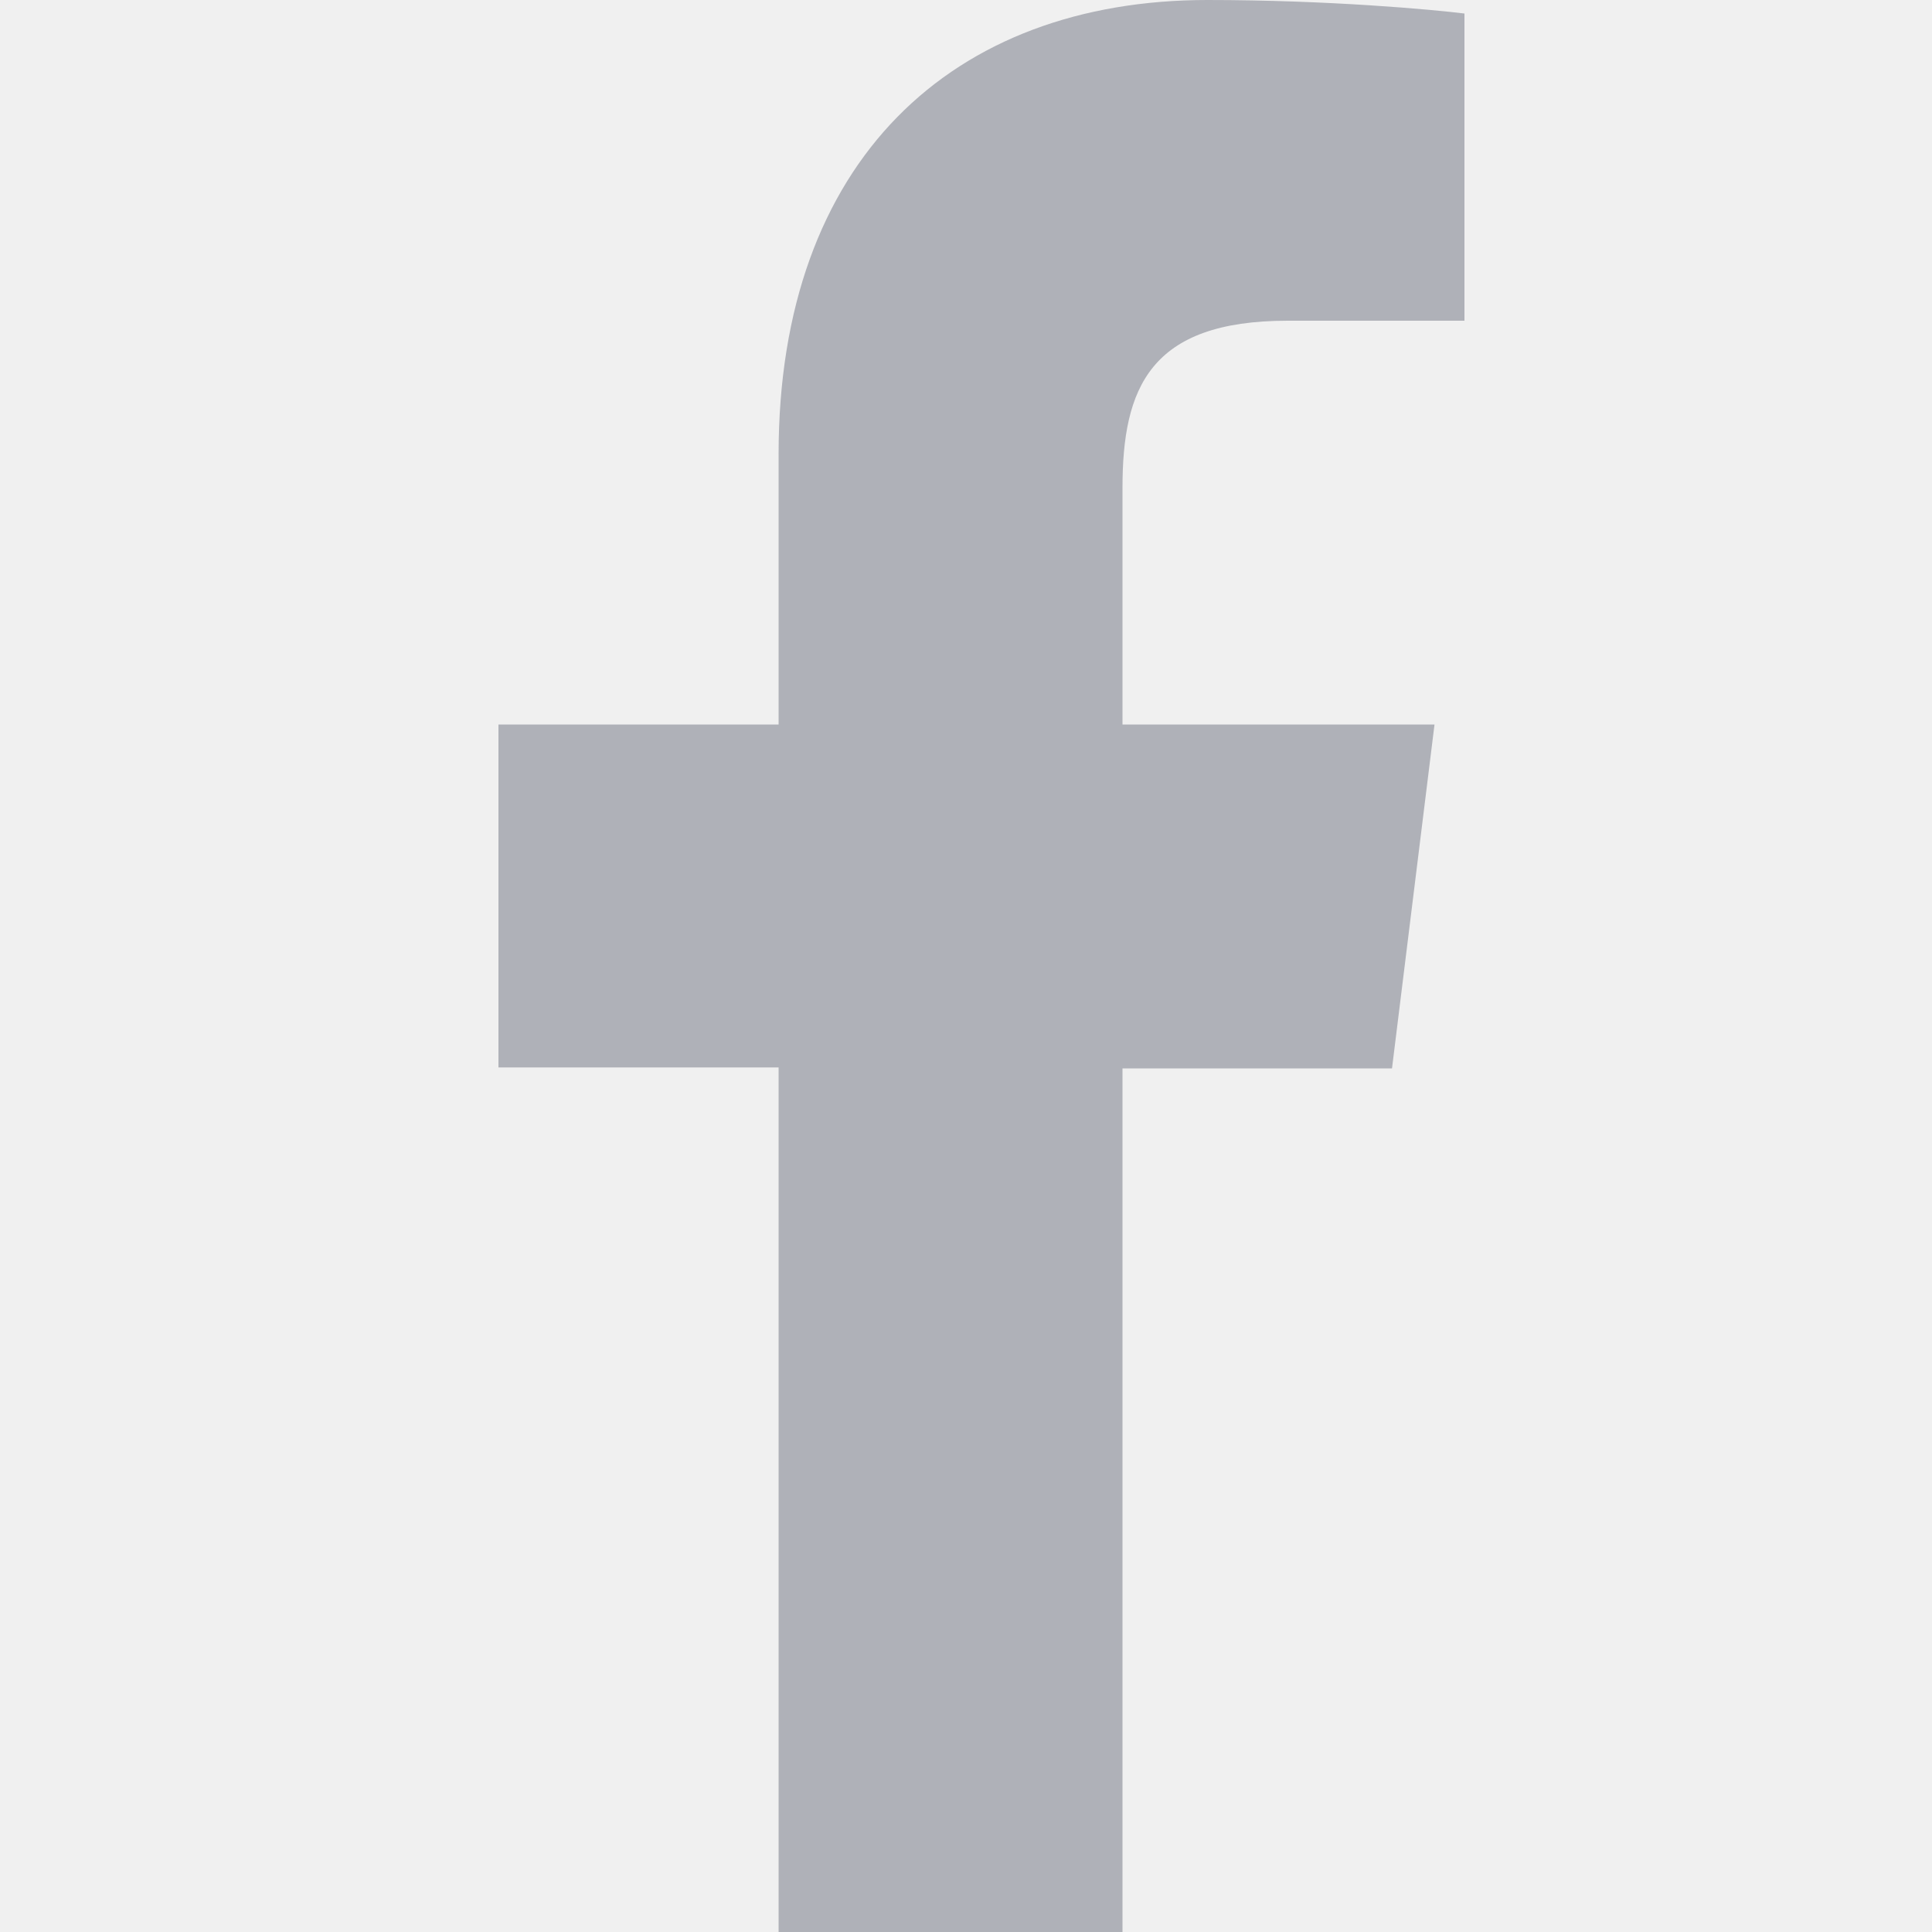
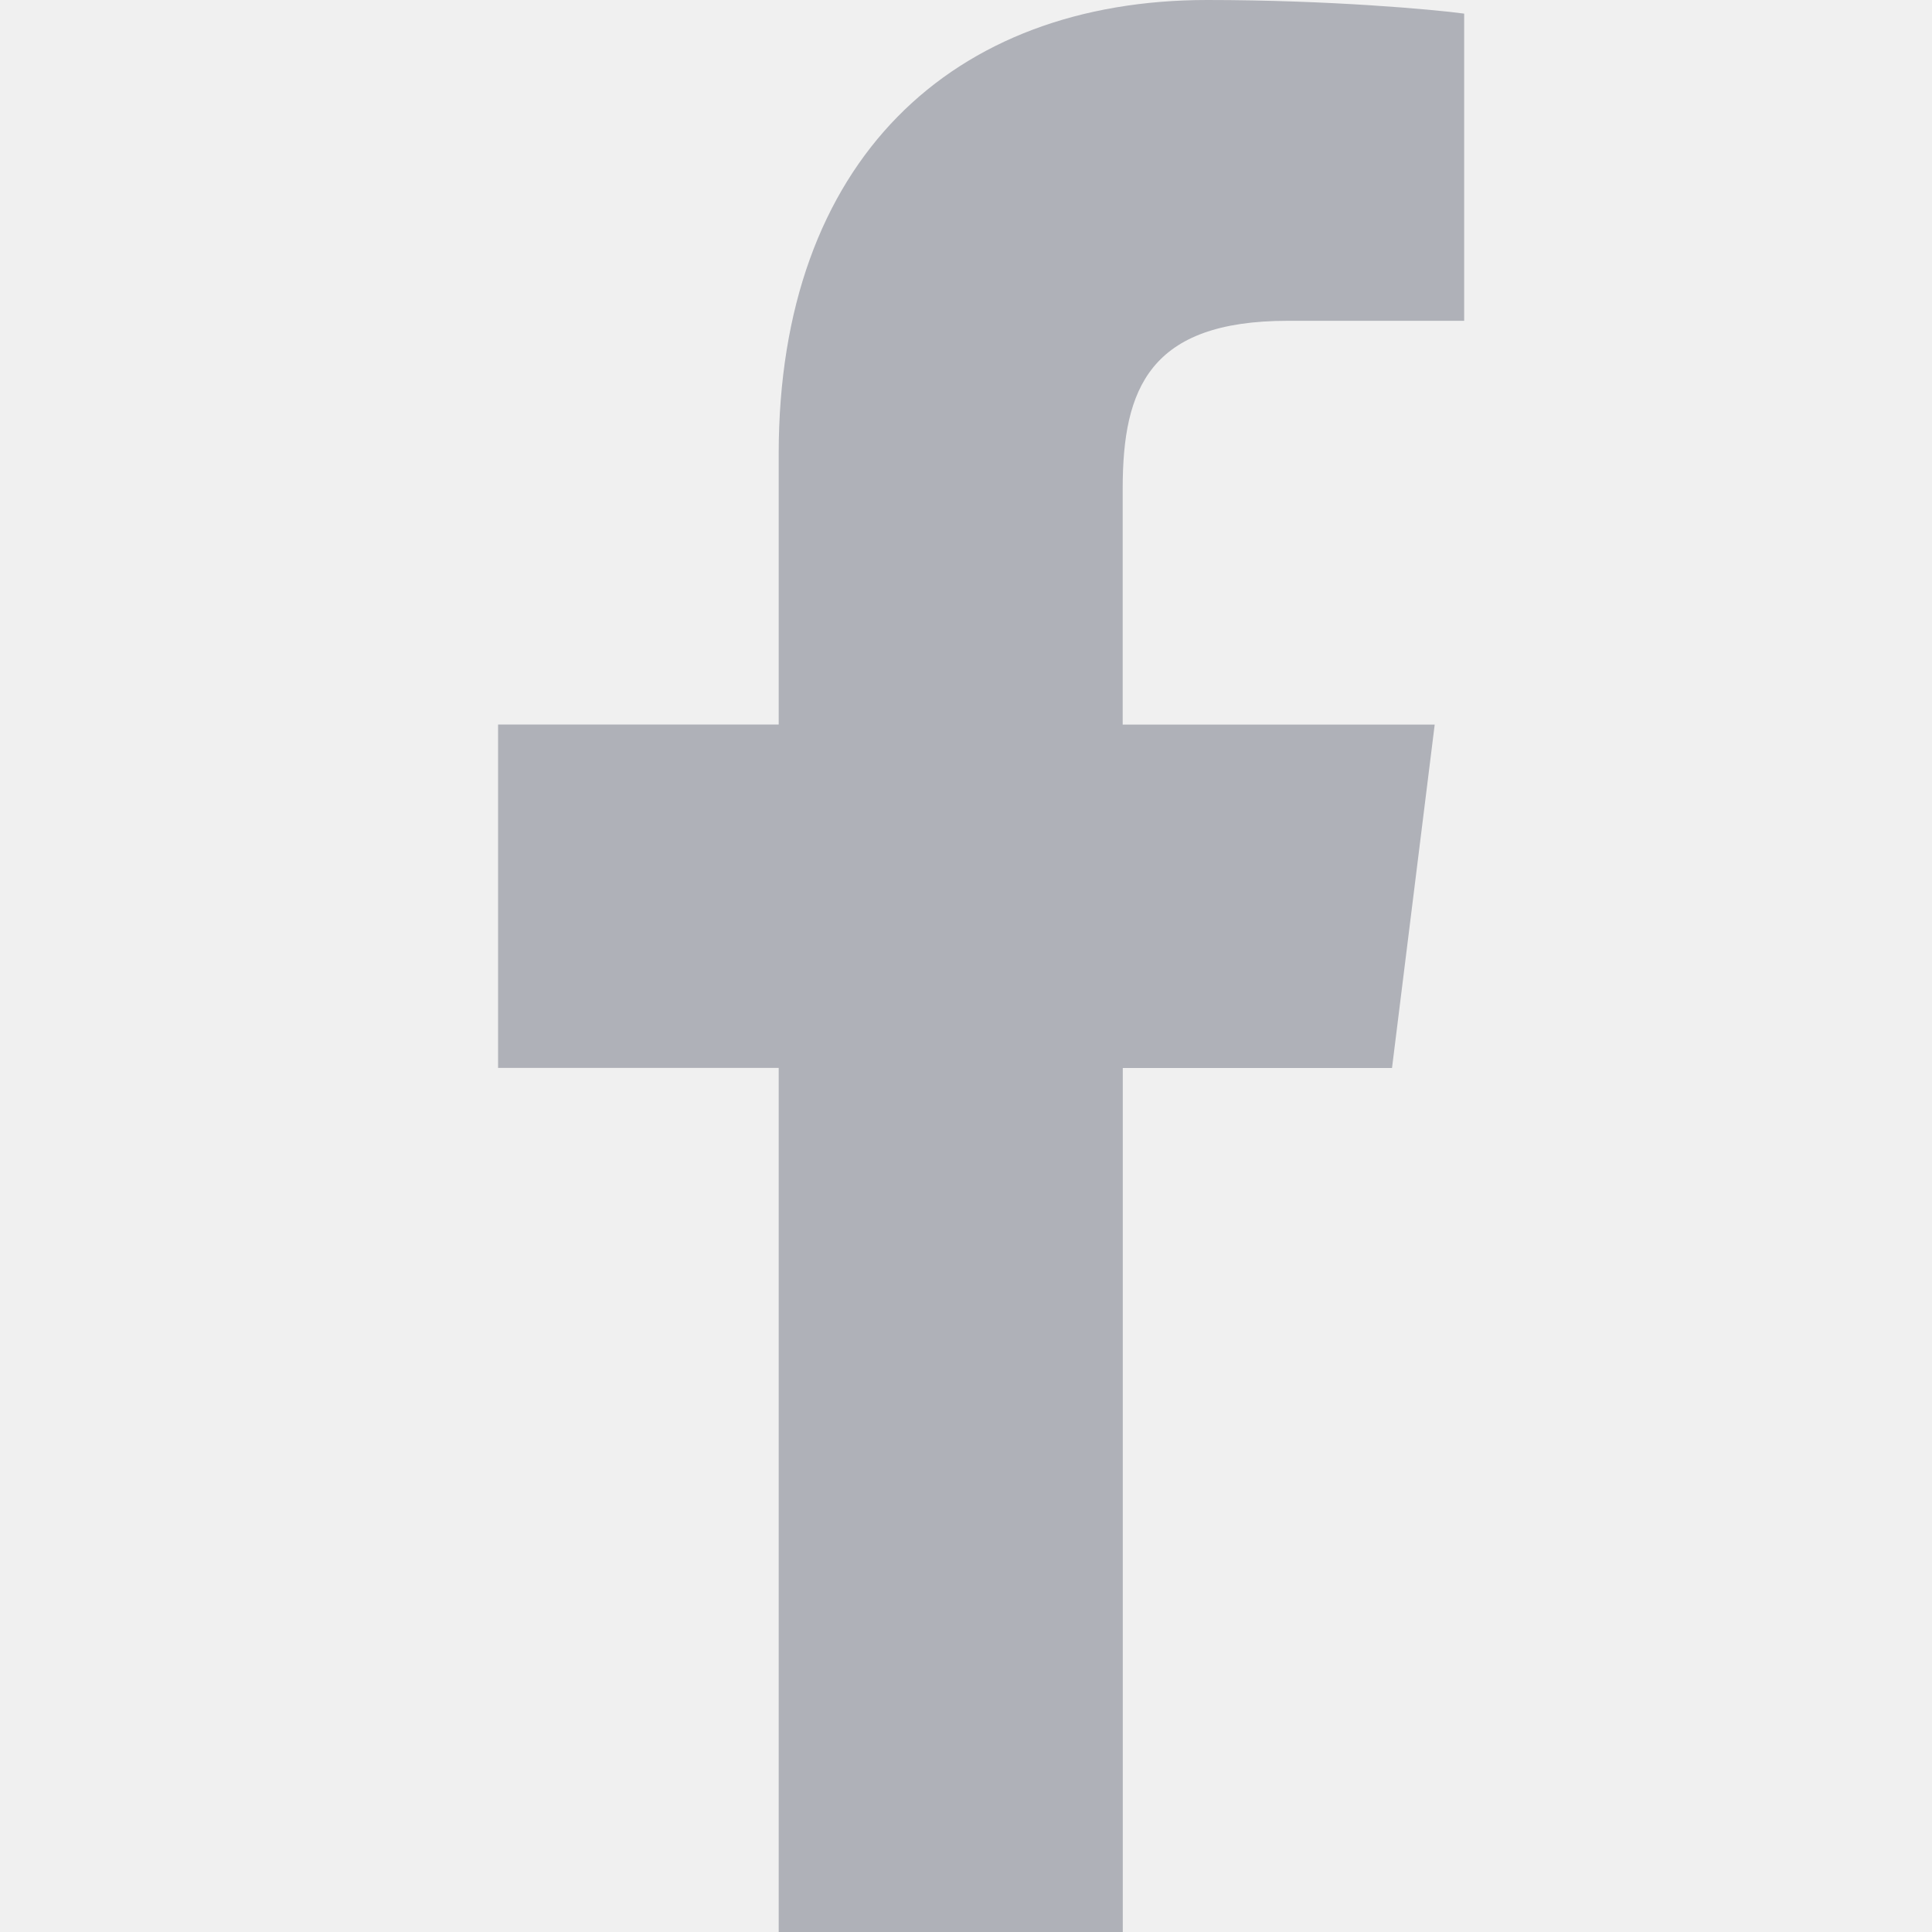
- <svg xmlns="http://www.w3.org/2000/svg" fill="none" viewBox="0 0 20 20">
-   <g clip-path="url(#a)">
-     <path fill="#AFB1B8" d="M13.33 3.32h1.83V.14C14.84.1 13.76 0 12.5 0 9.86 0 8.06 1.66 8.06 4.7v2.8h-2.9v3.55h2.9V20h3.56v-8.94h2.79l.44-3.56h-3.23V5.05c0-1.03.28-1.73 1.71-1.73Z" />
+ <svg xmlns="http://www.w3.org/2000/svg" width="20" height="20" viewBox="0 0 20 20" fill="none">
+   <g clip-path="url(#clip0_1_482)">
+     <path d="M13.331 3.321H15.157V0.141C14.842 0.098 13.758 0 12.497 0C9.864 0 8.061 1.656 8.061 4.699V7.5H5.156V11.055H8.061V20H11.623V11.056H14.41L14.852 7.501H11.622V5.052C11.623 4.024 11.899 3.321 13.331 3.321V3.321Z" fill="#AFB1B8" />
  </g>
  <defs>
-     <clipPath id="a">
-       <path fill="#fff" d="M0 0h20v20H0z" />
+     <clipPath id="clip0_1_482">
+       <rect width="20" height="20" fill="white" />
    </clipPath>
  </defs>
</svg>
